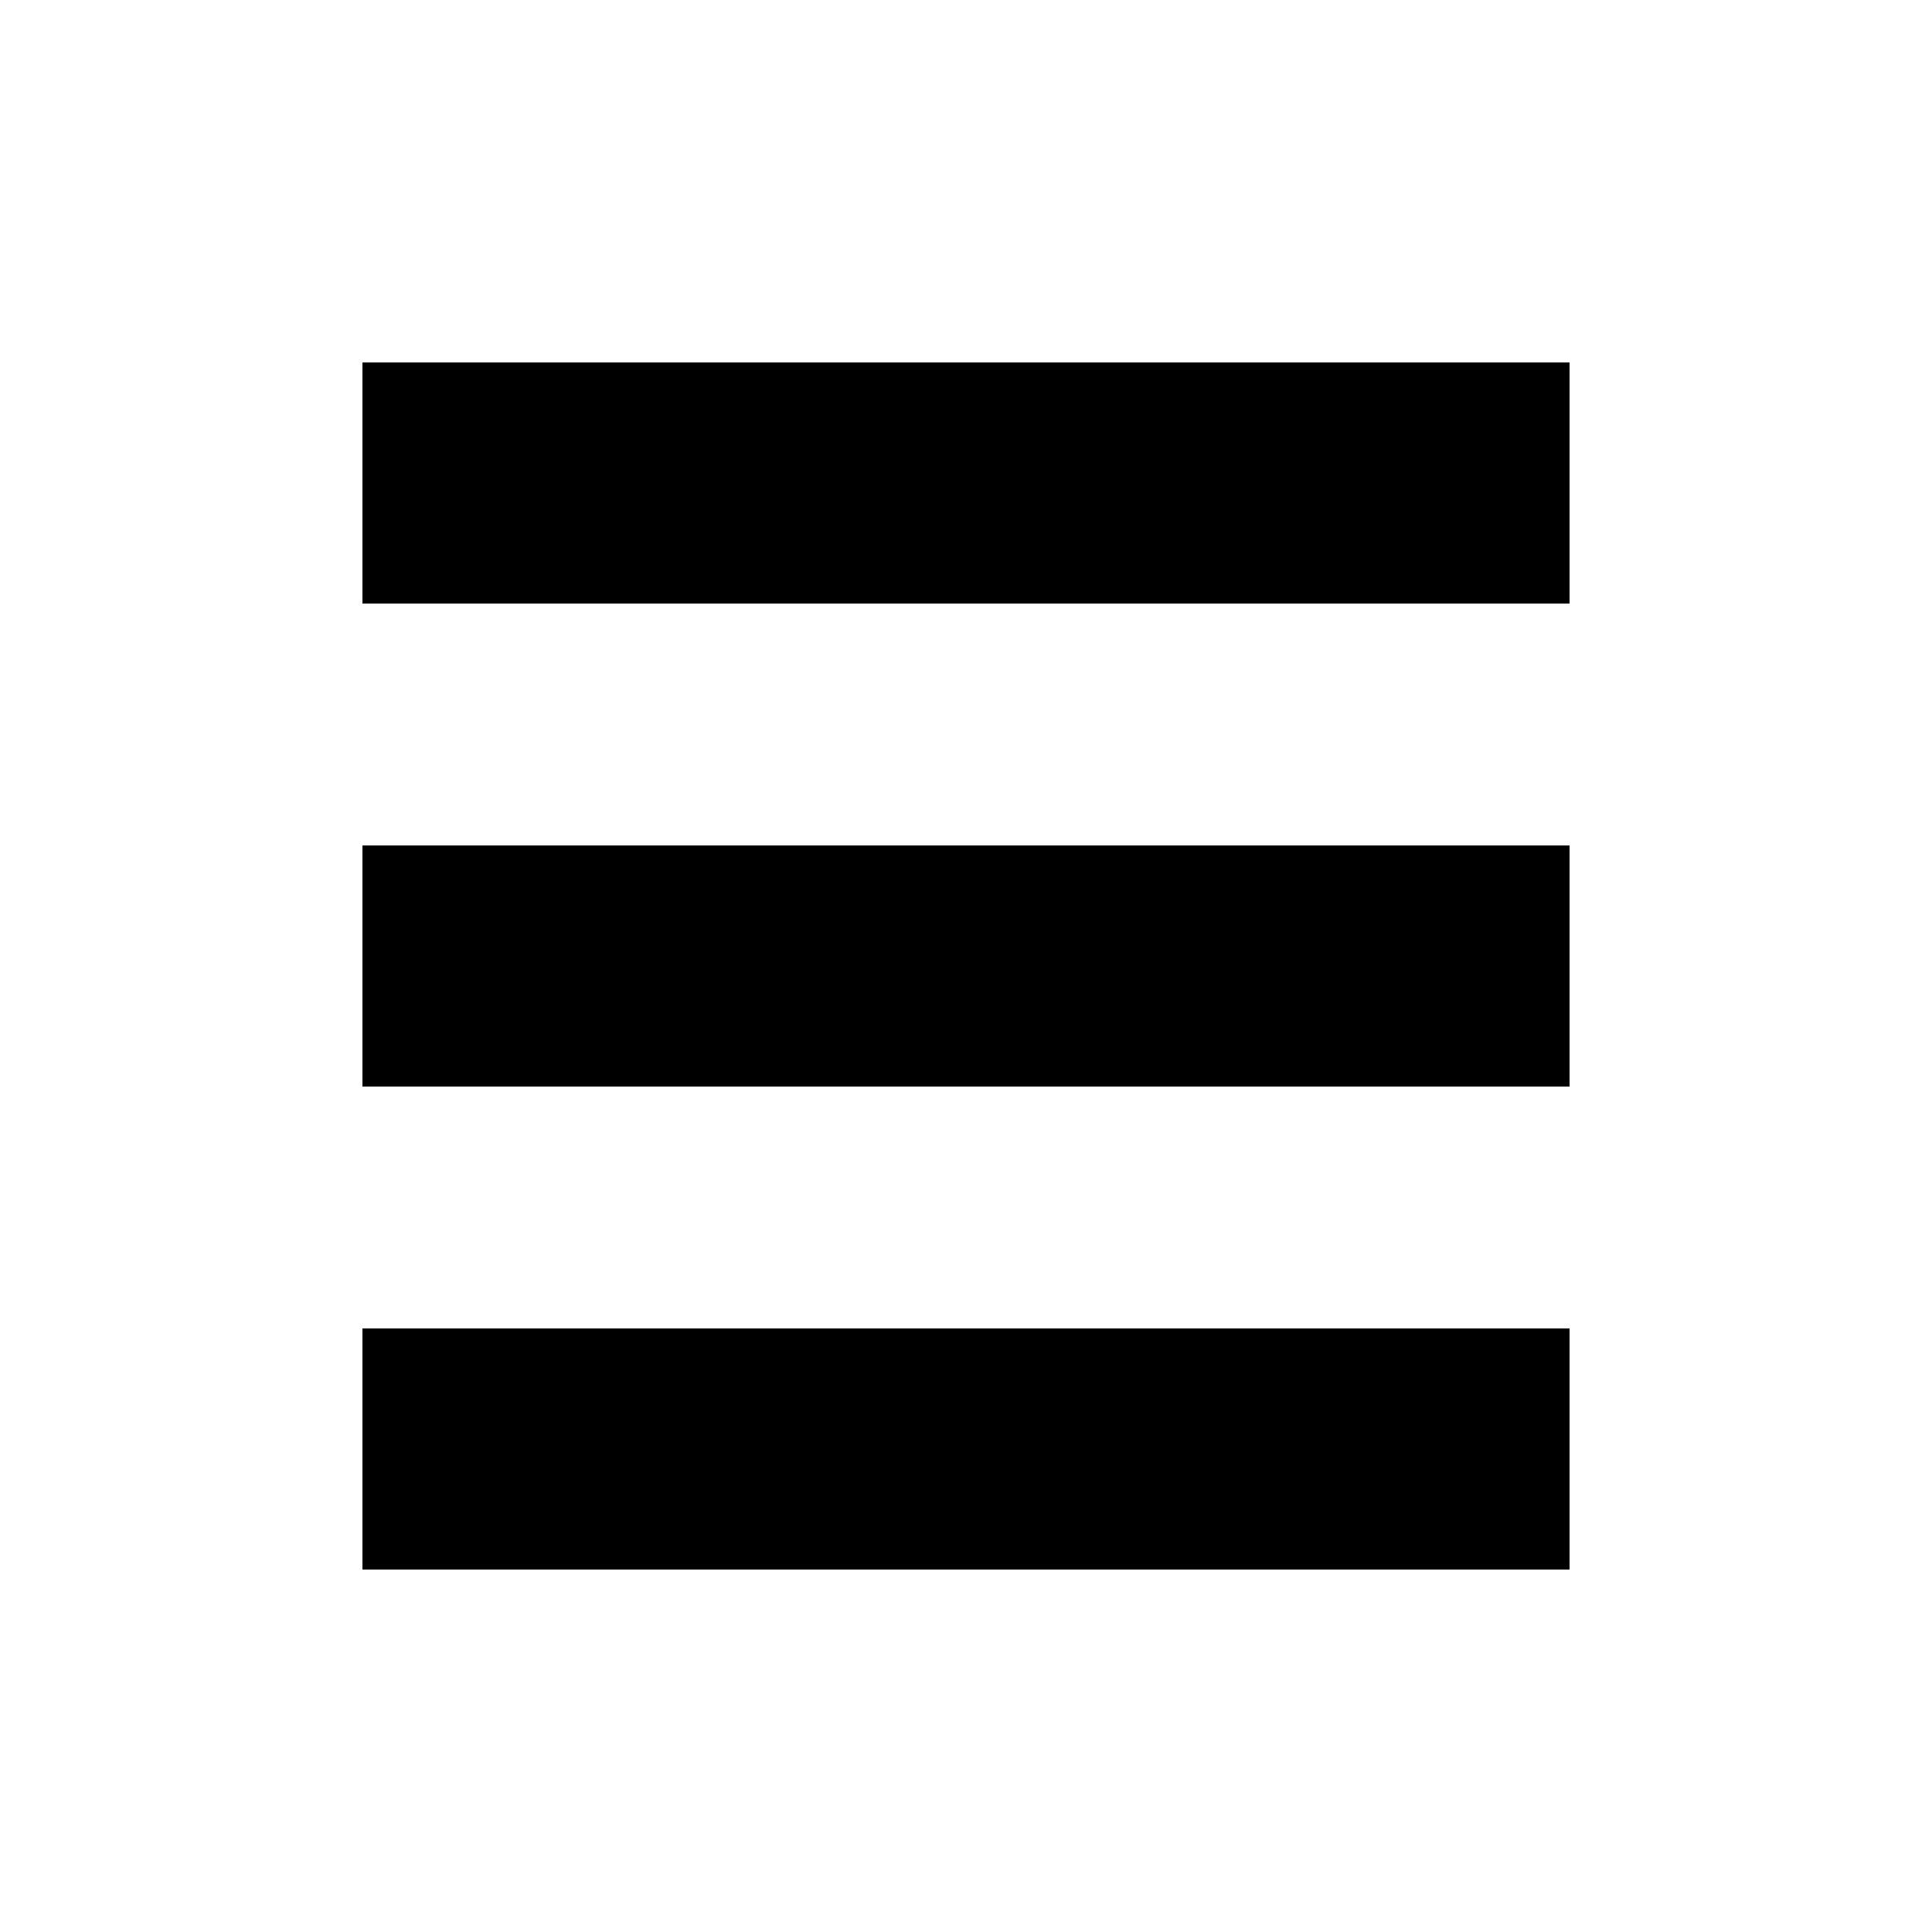
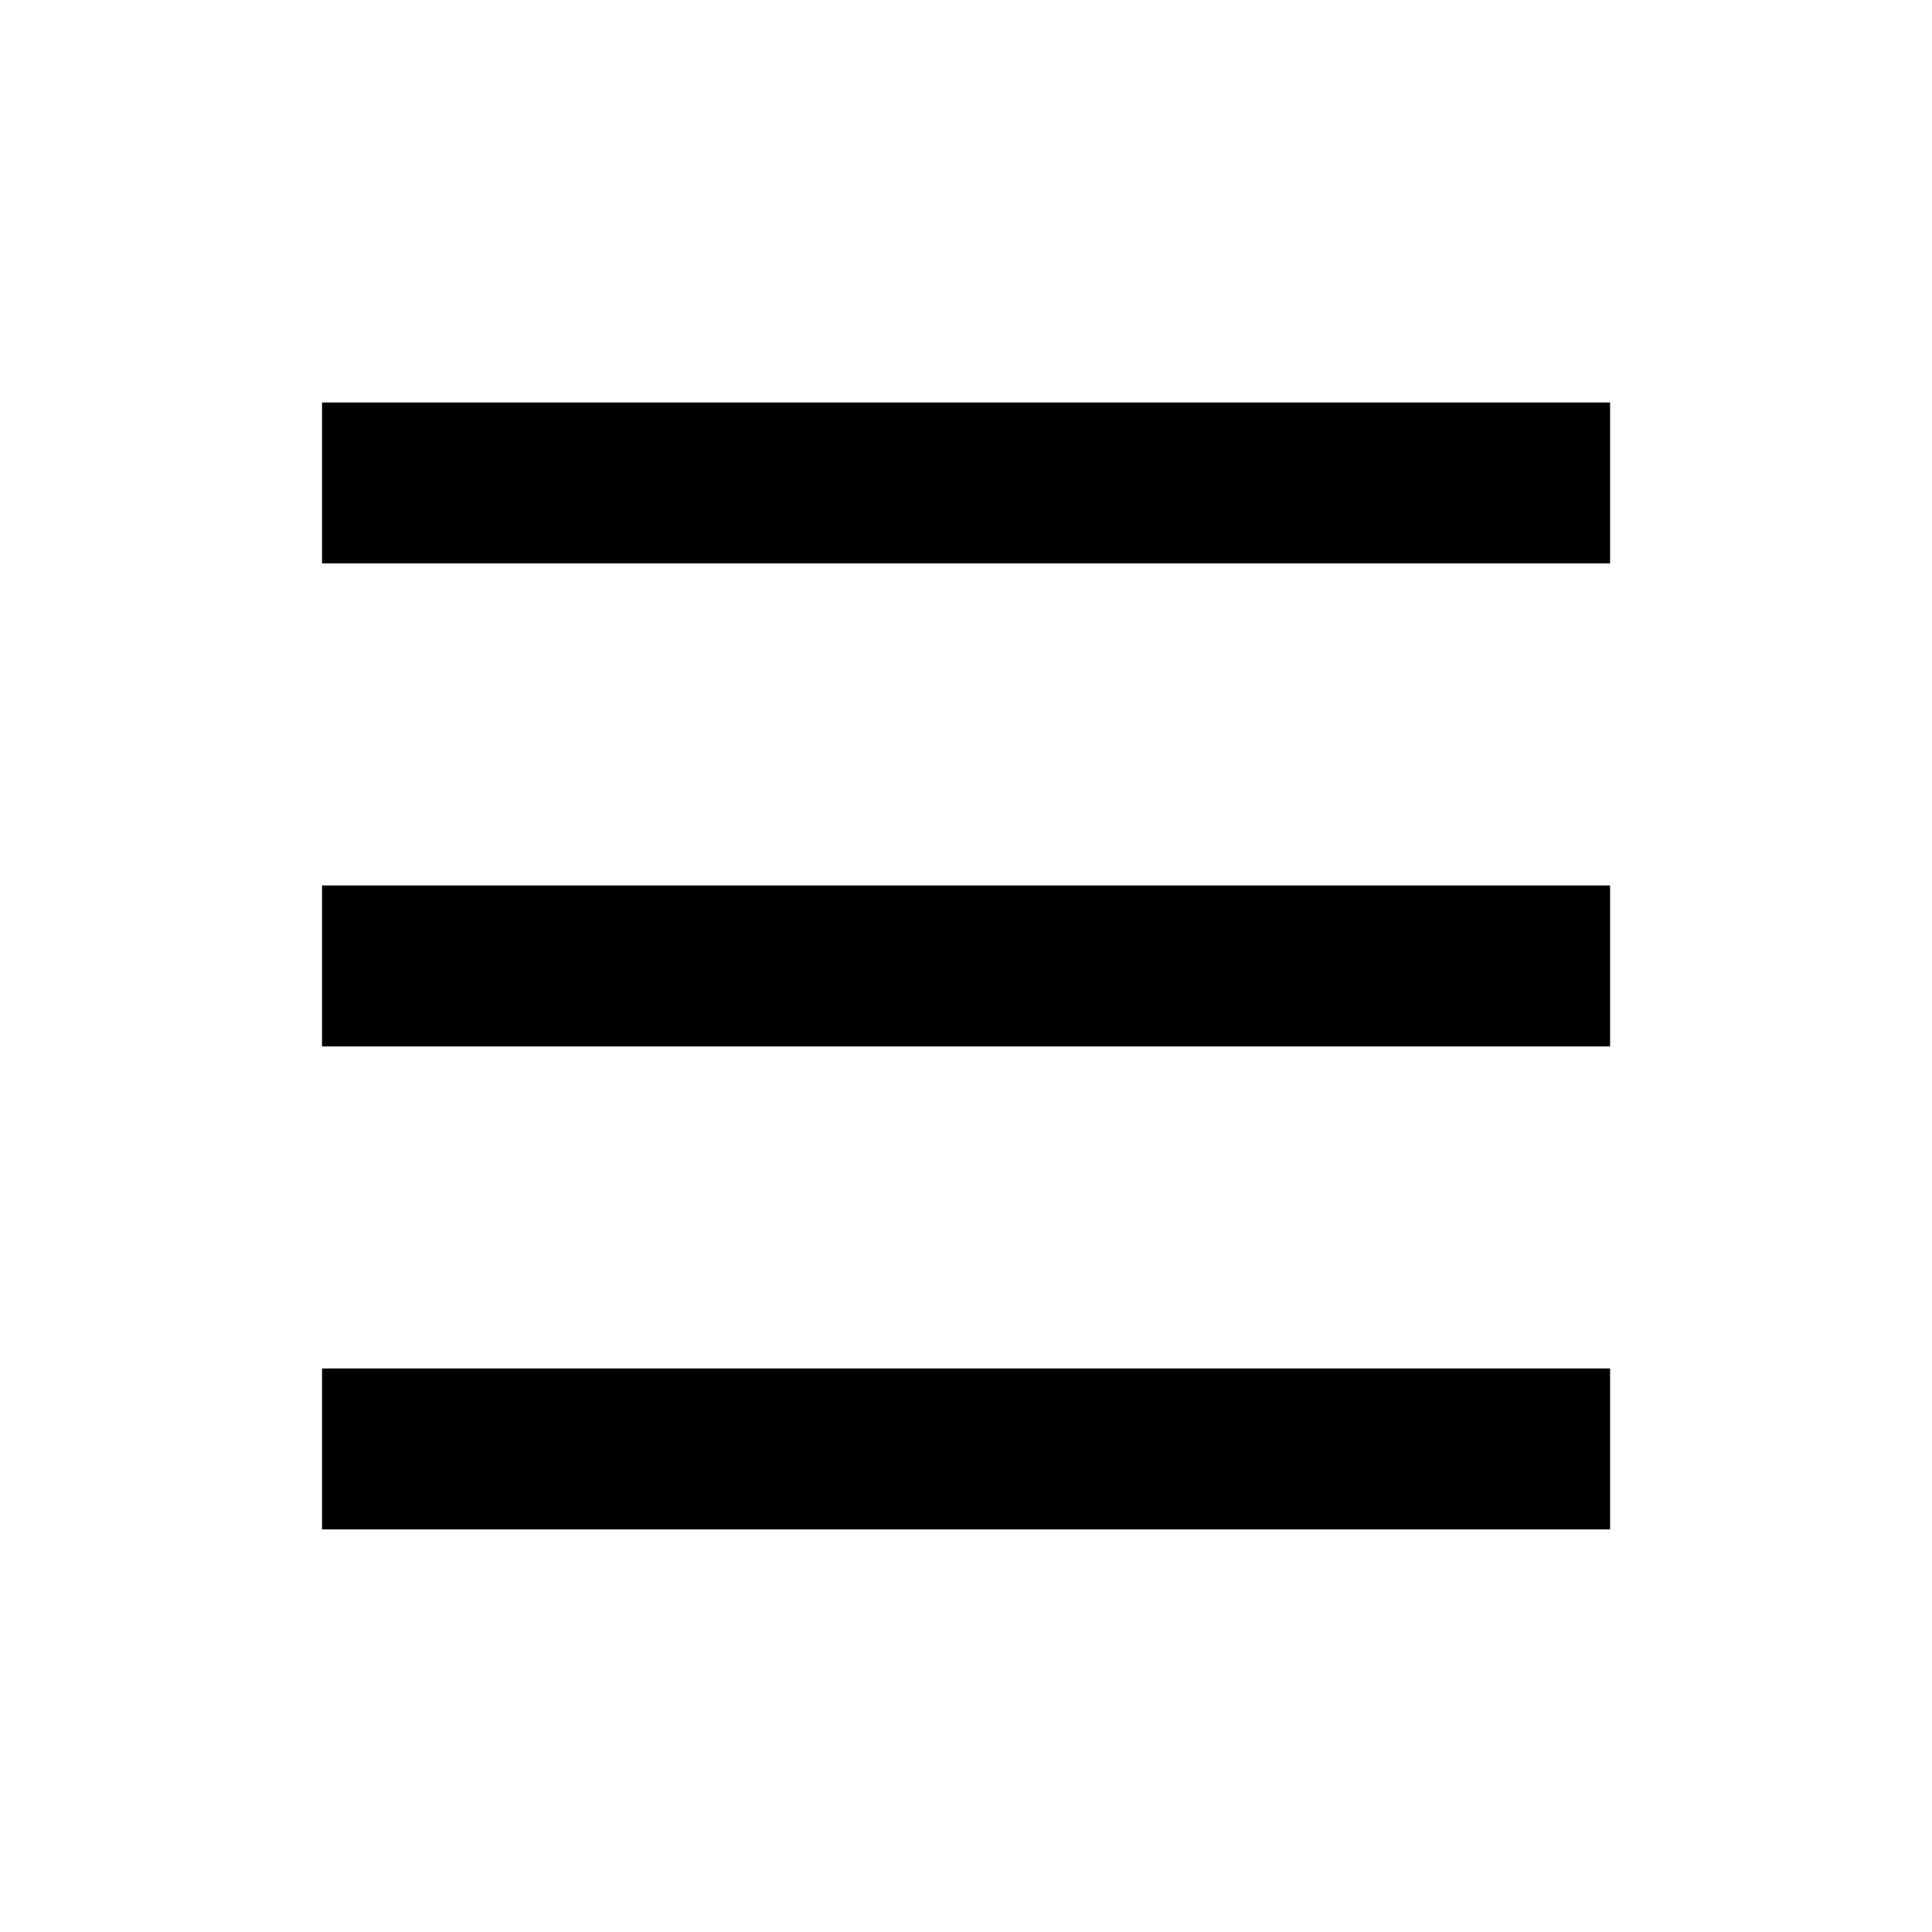
- <svg xmlns="http://www.w3.org/2000/svg" width="16" height="16" viewBox="0 0 16 16" fill="currentColor" shape-rendering="crispEdges" aria-hidden="true">
-   <path d="M3 3h10v2h-10zM3 7h10v2h-10zM3 11h10v2h-10z" />
+ <svg xmlns="http://www.w3.org/2000/svg" width="16" height="16" viewBox="0 0 16 16" fill="currentColor" shape-rendering="geometricPrecision" aria-hidden="true">
+   <path d="M2.667 3.333h10.667v1.333h-10.667zM2.667 7.333h10.667v1.333h-10.667zM2.667 11.333h10.667v1.333h-10.667z" />
</svg>
